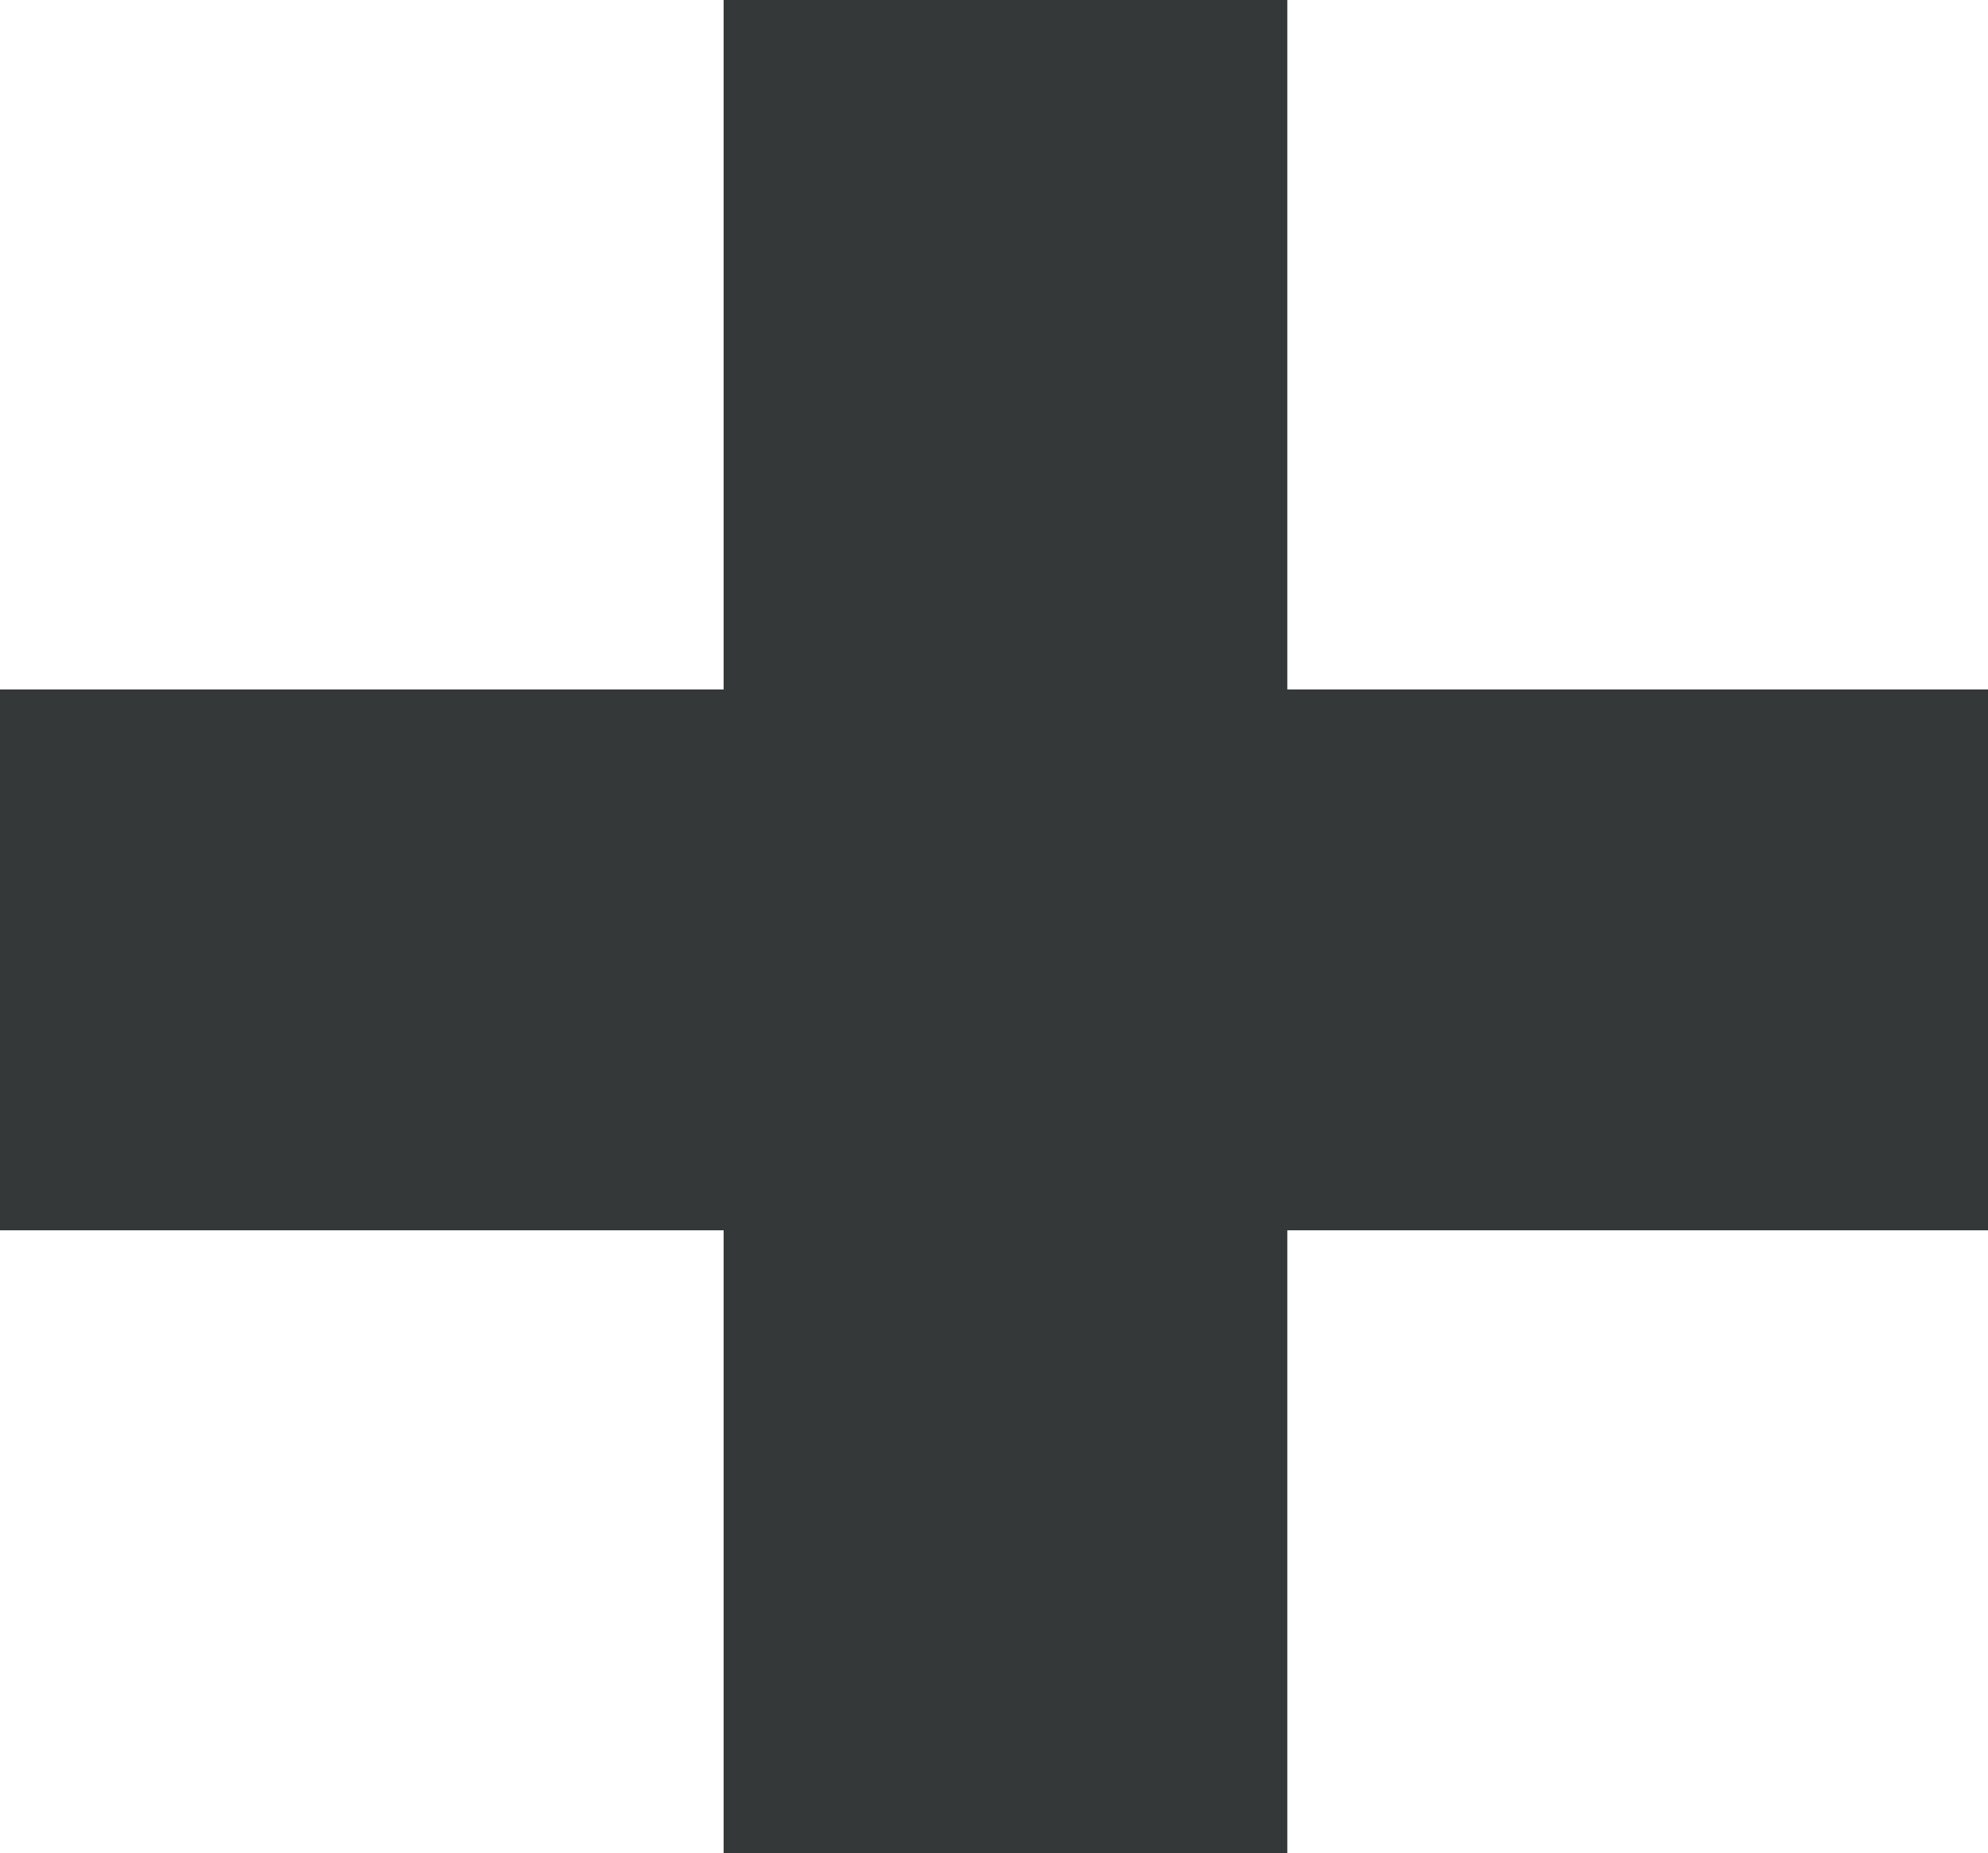
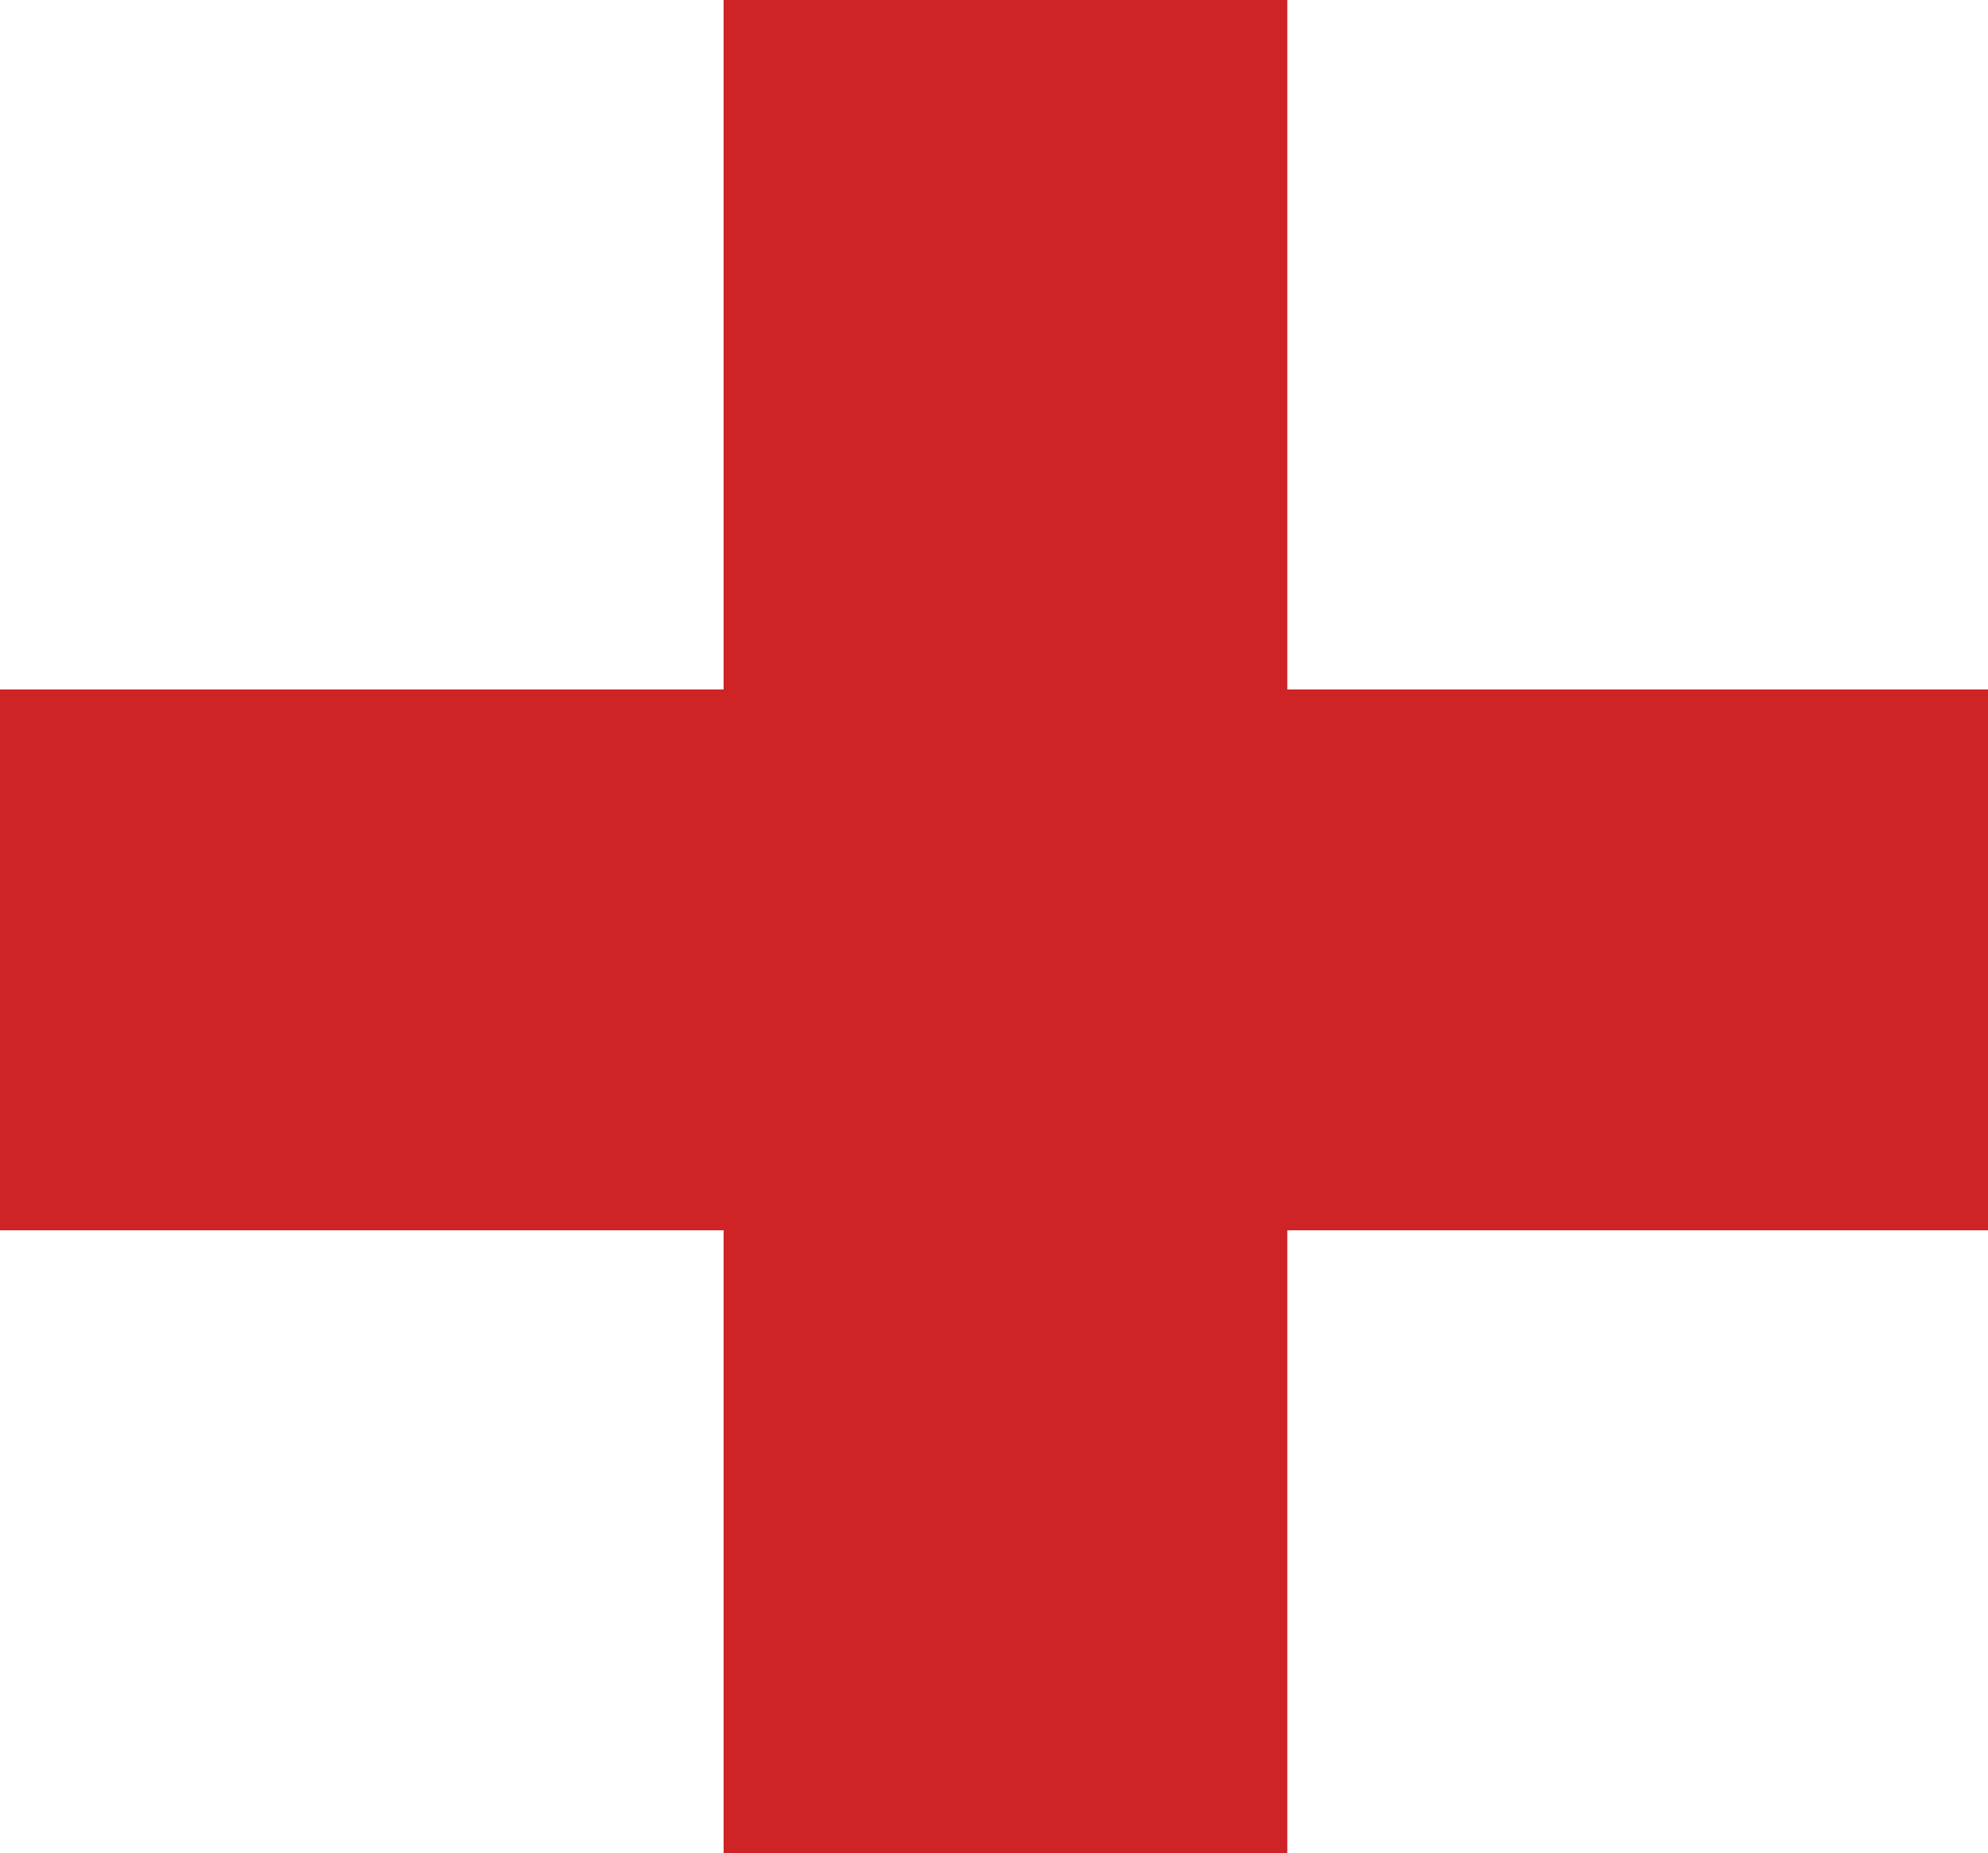
<svg xmlns="http://www.w3.org/2000/svg" version="1.1" x="0px" y="0px" width="24.465px" height="22.798px" viewBox="3.619 26.042 24.465 22.798" enable-background="new 3.619 26.042 24.465 22.798" xml:space="preserve">
  <g id="Layer_1">
-     <path fill="#343838" d="M18.594,51.166h-5.203c-0.479,0-0.867-0.372-0.867-0.832V25.373c0-0.46,0.389-0.831,0.867-0.831h5.203   c0.479,0,0.867,0.371,0.867,0.831v24.961C19.461,50.793,19.073,51.166,18.594,51.166L18.594,51.166z M29.001,41.181H2.984   c-0.479,0-0.866-0.372-0.866-0.832v-4.991c0-0.459,0.388-0.832,0.866-0.832h26.017c0.479,0,0.865,0.373,0.865,0.832v4.991   C29.867,40.809,29.479,41.181,29.001,41.181L29.001,41.181z" />
+     <path fill="#CF2425" d="M18.594,51.166h-5.203c-0.479,0-0.867-0.372-0.867-0.832V25.373c0-0.46,0.389-0.831,0.867-0.831h5.203   c0.479,0,0.867,0.371,0.867,0.831v24.961C19.461,50.793,19.073,51.166,18.594,51.166L18.594,51.166z M29.001,41.181H2.984   c-0.479,0-0.866-0.372-0.866-0.832v-4.991c0-0.459,0.388-0.832,0.866-0.832h26.017c0.479,0,0.865,0.373,0.865,0.832v4.991   C29.867,40.809,29.479,41.181,29.001,41.181L29.001,41.181z" />
  </g>
  <g id="Creative_Commons_License" display="none">
    <text id="Creative_Commons_License_1_" transform="matrix(1 0 0 1 -14.1665 70.7104)" display="inline" font-family="'MyriadPro-Regular'" font-size="12">With assets by Visual Idiot / CC BY</text>
  </g>
</svg>
